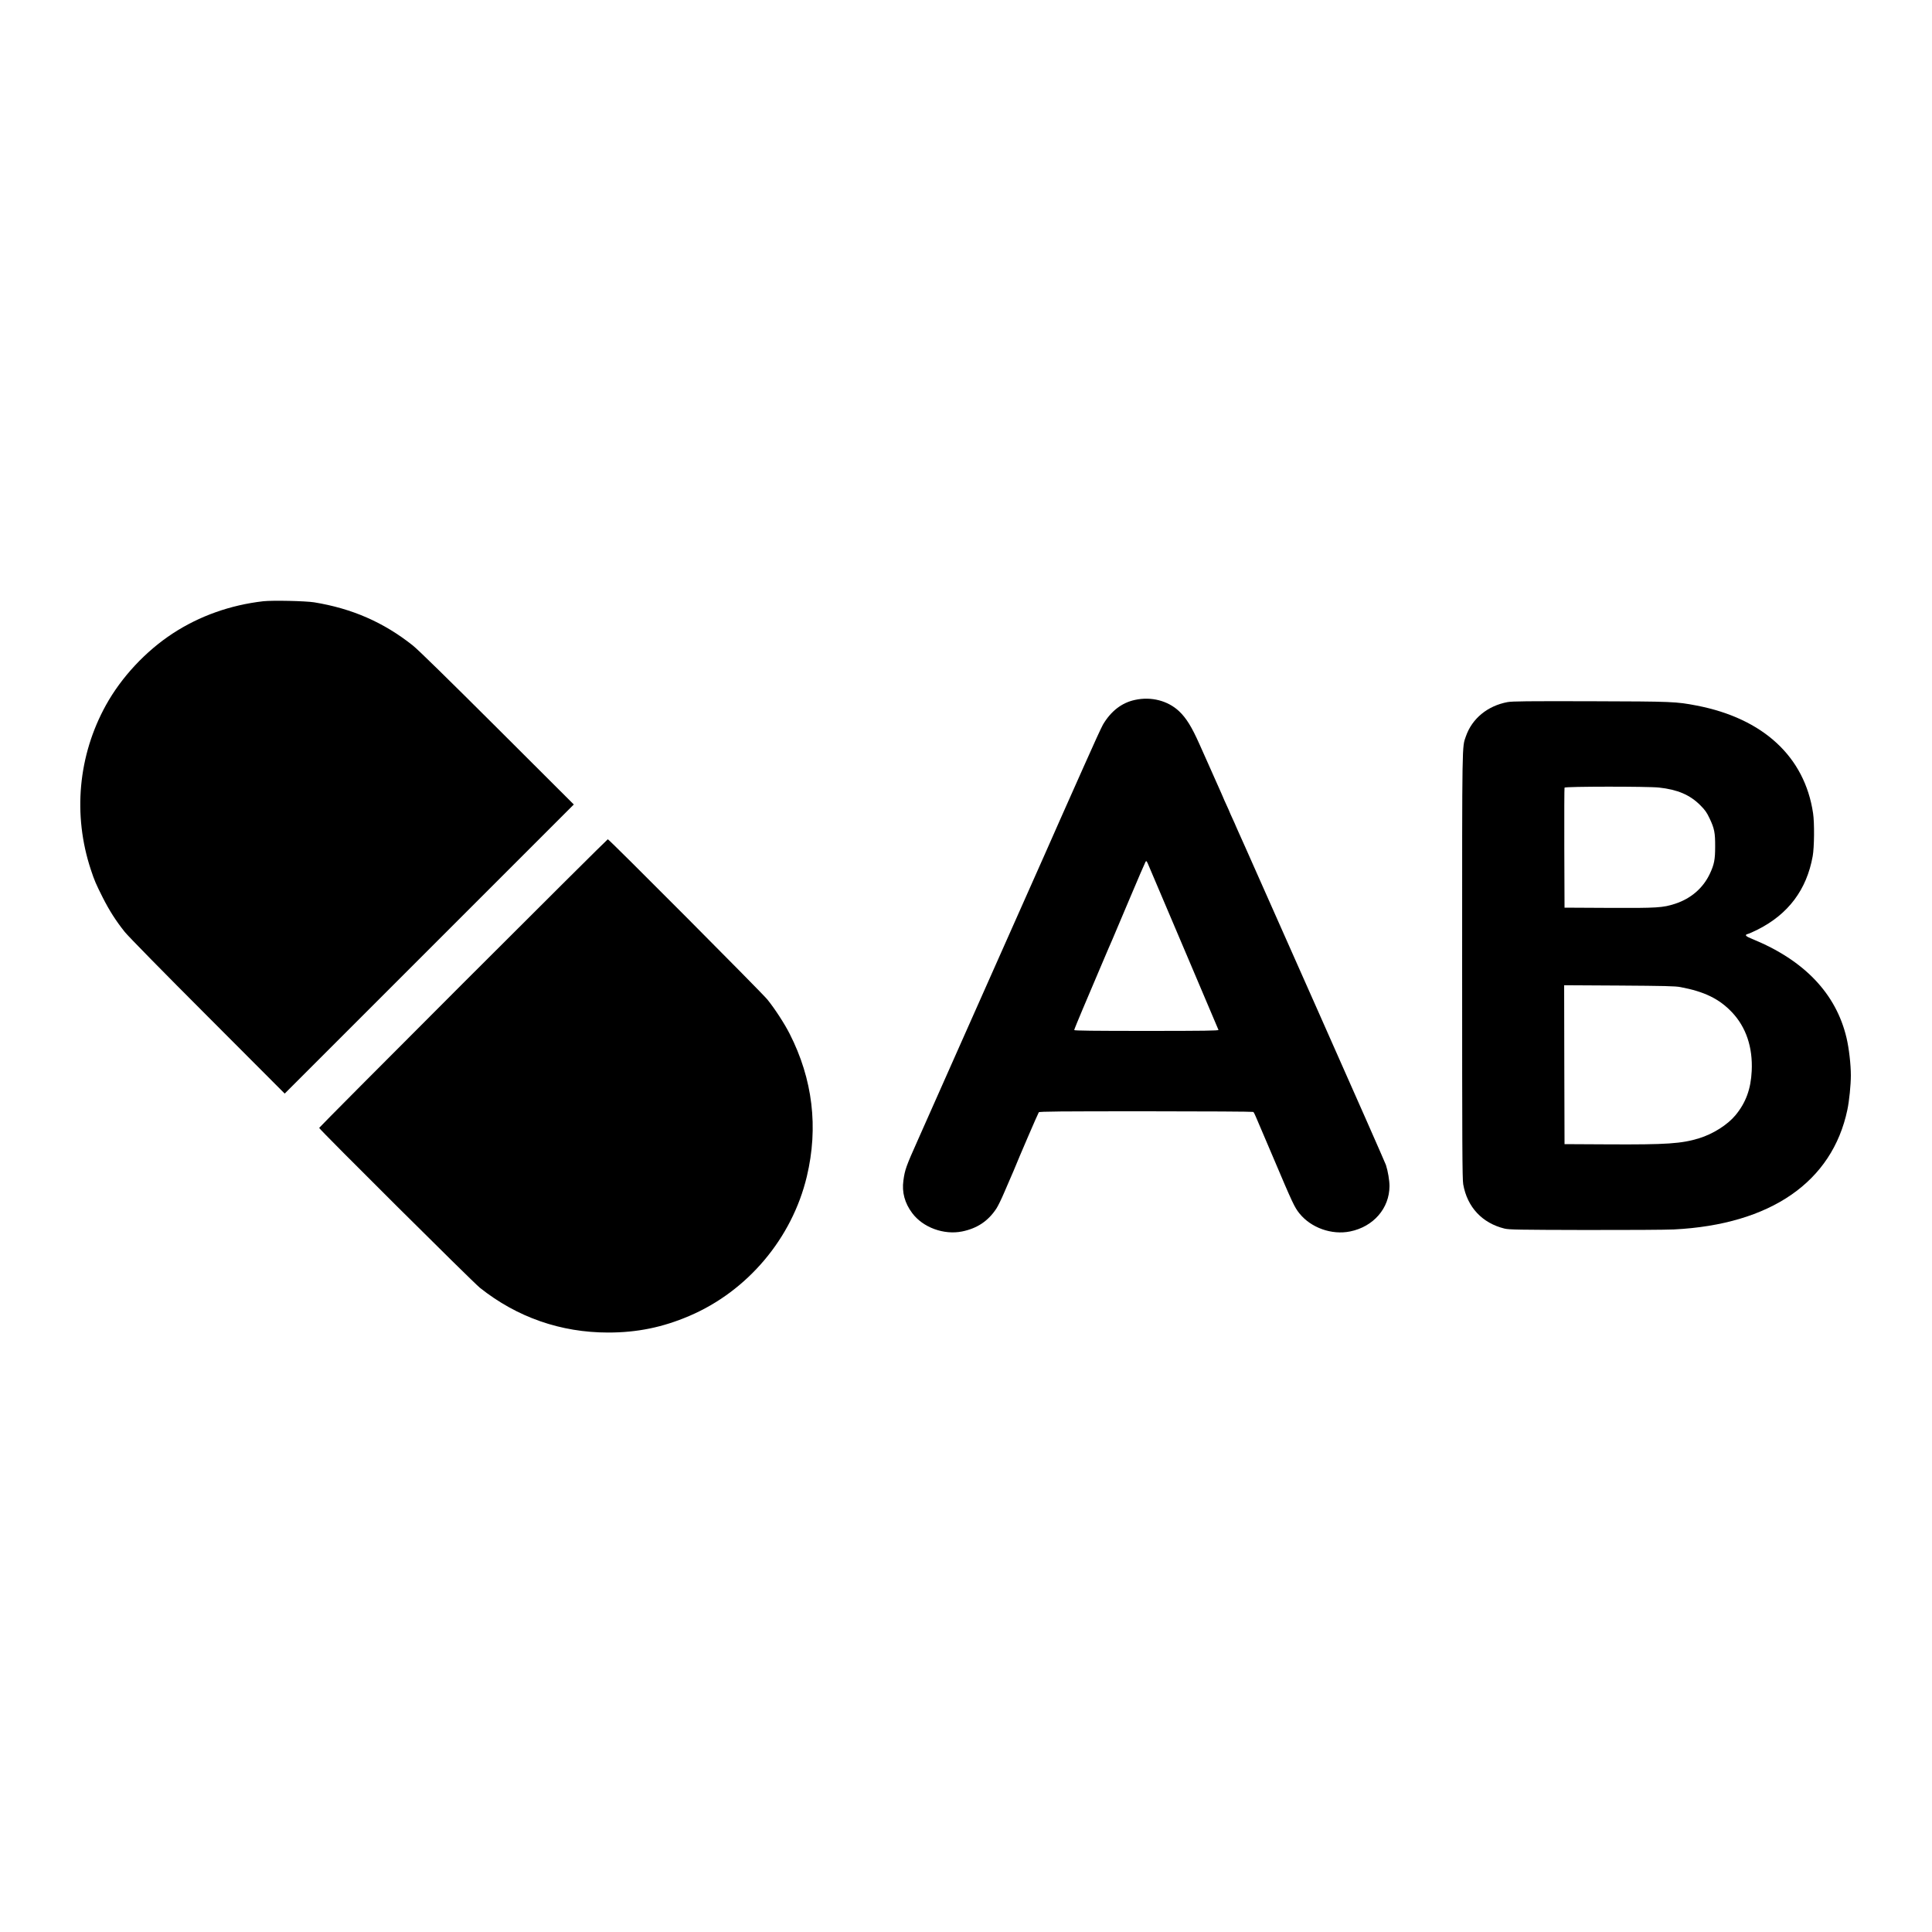
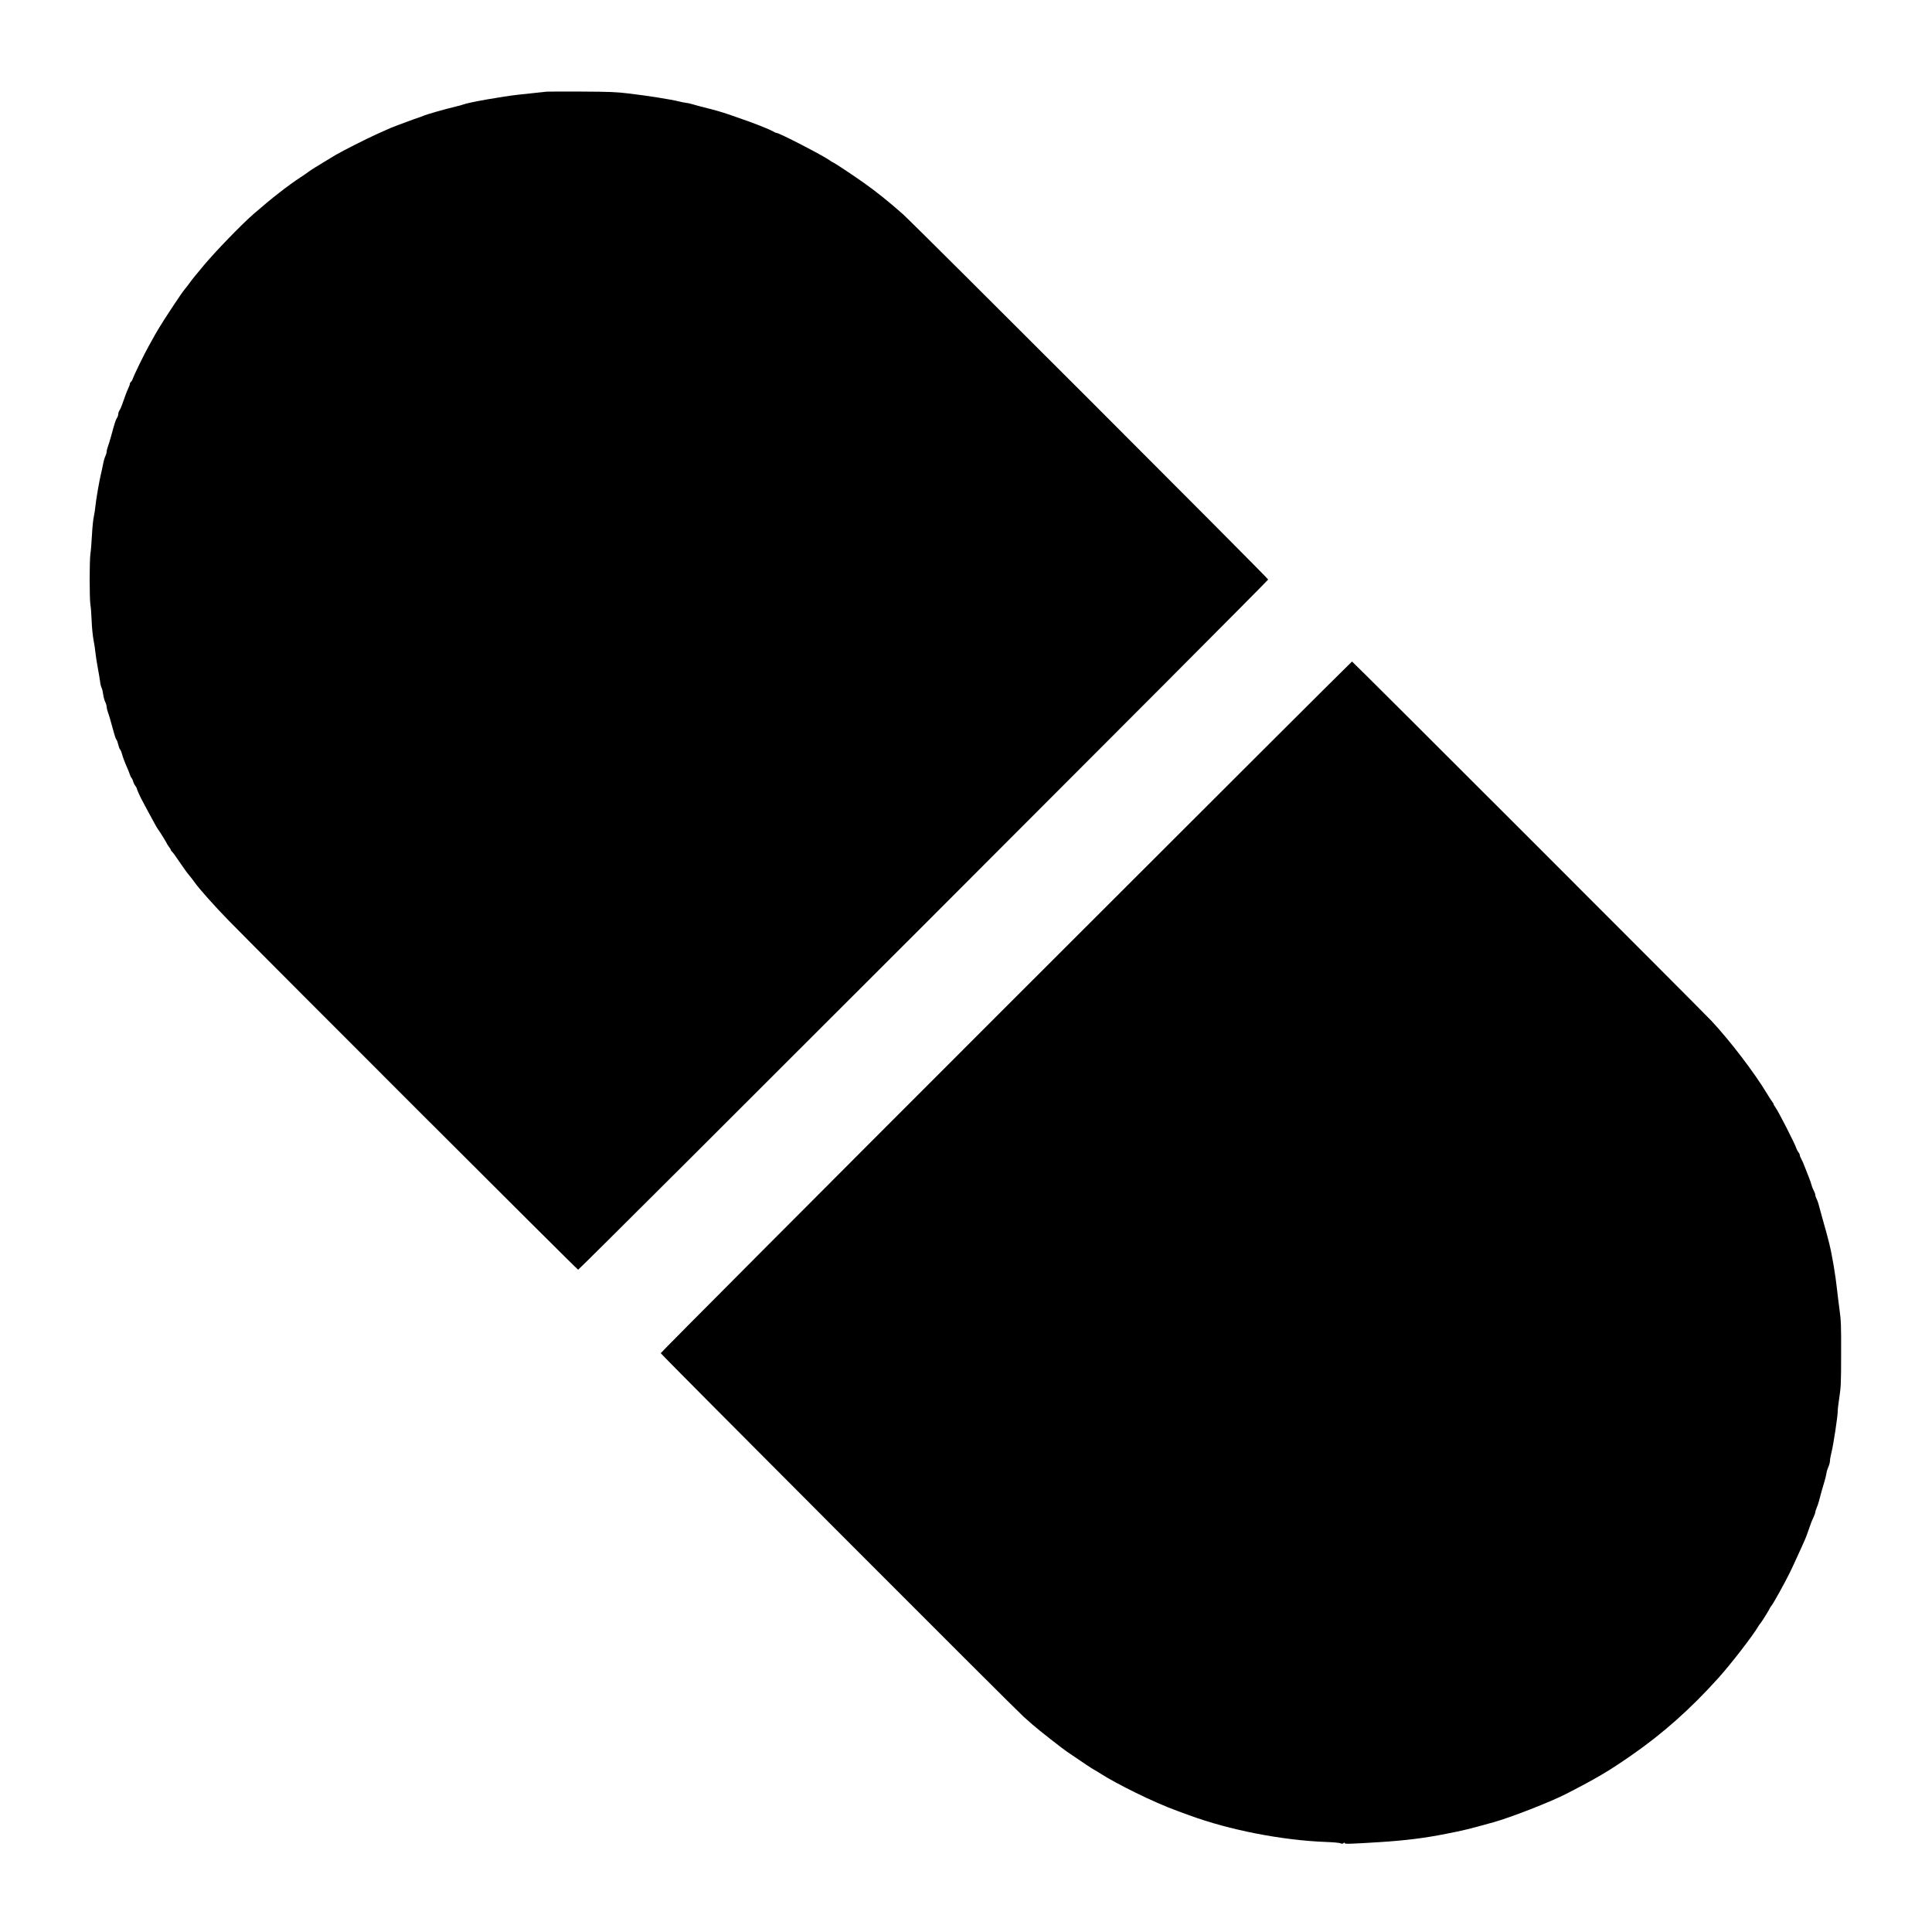
<svg xmlns="http://www.w3.org/2000/svg" version="1.0" width="2500pt" height="2500pt" viewBox="0 0 2500 2500" preserveAspectRatio="xMidYMid meet">
  <g transform="translate(0,2500) scale(0.1,-0.1)" fill="#000000" stroke="none">
-     <path d="M3407 17220 c-427 -49 -826 -191 -1172 -417 -351 -230 -664 -566 -864 -927 -360 -651 -431 -1420 -195 -2131 47 -142 64 -181 154 -360 85 -168 172 -304 285 -445 44 -55 498 -518 1073 -1093 l996 -998 1871 1871 1870 1870 -990 988 c-647 645 -1026 1017 -1095 1071 -377 299 -785 477 -1275 557 -117 18 -536 27 -658 14z" />
-     <path d="M14686 15943 c-170 -36 -311 -145 -414 -320 -17 -28 -128 -270 -247 -539 -120 -269 -227 -511 -240 -539 -12 -27 -48 -108 -80 -180 -31 -71 -65 -148 -75 -170 -10 -22 -62 -139 -115 -260 -54 -121 -108 -242 -120 -270 -13 -27 -112 -250 -220 -495 -109 -245 -207 -467 -220 -495 -12 -27 -255 -574 -540 -1215 -284 -641 -525 -1183 -535 -1205 -157 -351 -171 -391 -190 -531 -21 -151 17 -292 113 -420 138 -187 410 -287 647 -239 195 40 336 134 443 296 20 30 66 124 102 209 36 85 73 171 82 190 9 19 26 60 39 90 67 167 317 746 326 757 8 11 274 13 1387 13 757 0 1381 -4 1386 -8 15 -11 -4 33 257 -582 255 -602 278 -651 343 -732 150 -186 417 -281 655 -233 302 61 509 299 510 587 0 72 -20 193 -46 273 -9 27 -409 934 -889 2015 -480 1081 -899 2024 -930 2095 -32 72 -73 163 -91 203 -19 41 -34 75 -34 77 0 2 -18 43 -40 90 -22 47 -40 88 -40 90 0 2 -18 43 -40 90 -22 47 -40 88 -40 90 0 2 -13 32 -29 67 -16 35 -55 122 -86 193 -32 72 -68 153 -80 180 -13 28 -64 141 -113 253 -102 229 -172 341 -266 430 -146 136 -360 191 -570 145z m189 -2170 c18 -43 130 -307 250 -588 119 -280 234 -550 255 -600 21 -49 115 -272 210 -495 95 -223 174 -411 177 -417 4 -10 -186 -13 -931 -13 -682 0 -936 3 -936 11 0 6 50 129 111 273 61 143 167 394 236 556 69 162 135 318 148 345 12 28 111 262 220 520 109 259 203 476 208 483 13 17 15 15 52 -75z" />
-     <path d="M19508 15915 c-258 -48 -459 -212 -539 -442 -51 -146 -49 -14 -49 -2968 0 -2322 2 -2762 14 -2830 52 -295 245 -502 535 -573 58 -14 178 -16 1041 -18 536 -1 1054 2 1150 7 1250 63 2049 614 2245 1549 24 113 45 322 45 445 0 140 -24 350 -56 485 -135 573 -548 1006 -1221 1280 -87 35 -102 53 -55 65 15 3 71 29 126 56 397 200 634 516 712 949 21 115 24 433 5 557 -108 730 -645 1227 -1506 1393 -267 51 -302 53 -1370 56 -830 2 -1013 0 -1077 -11z m1960 -1106 c239 -26 399 -94 533 -228 63 -63 84 -93 121 -171 62 -130 73 -186 72 -365 0 -167 -12 -230 -68 -350 -87 -186 -245 -323 -451 -390 -158 -51 -228 -56 -855 -53 l-575 3 -3 770 c-1 424 0 776 3 783 6 16 1076 17 1223 1z m277 -2582 c310 -58 502 -152 666 -325 183 -193 271 -454 256 -761 -11 -233 -76 -410 -210 -572 -103 -124 -289 -242 -470 -298 -228 -70 -421 -83 -1172 -79 l-570 3 -3 1028 -2 1028 712 -4 c582 -4 728 -7 793 -20z" />
-     <path d="M5992 12277 c-1024 -1024 -1862 -1867 -1862 -1872 0 -18 1992 -1999 2080 -2069 481 -382 1046 -579 1660 -579 375 0 704 67 1050 215 753 321 1329 1004 1520 1803 152 636 77 1261 -222 1848 -67 132 -191 323 -288 443 -69 86 -2048 2074 -2065 2074 -5 0 -848 -838 -1873 -1863z" />
+     <path d="M7075 23814 c-27 -3 -90 -9 -140 -15 -49 -5 -151 -16 -225 -24 -197 -21 -647 -100 -712 -126 -14 -6 -61 -19 -105 -29 -128 -30 -387 -104 -418 -120 -11 -5 -40 -16 -65 -24 -25 -8 -76 -26 -115 -41 -38 -14 -99 -37 -135 -50 -64 -23 -125 -48 -205 -85 -22 -10 -65 -29 -95 -43 -124 -56 -422 -207 -515 -261 -57 -34 -135 -81 -175 -106 -25 -16 -65 -41 -90 -55 -24 -14 -63 -40 -85 -56 -22 -17 -67 -48 -100 -69 -167 -109 -387 -281 -615 -480 -155 -135 -491 -482 -644 -665 -87 -104 -166 -201 -174 -215 -9 -14 -35 -47 -57 -75 -38 -45 -74 -98 -145 -205 -14 -21 -43 -64 -64 -97 -90 -135 -183 -287 -228 -373 -10 -19 -31 -57 -47 -85 -48 -83 -192 -378 -205 -422 -4 -11 -13 -27 -21 -33 -8 -7 -15 -19 -15 -28 0 -9 -9 -34 -20 -56 -18 -39 -39 -92 -81 -214 -10 -29 -25 -62 -34 -74 -8 -13 -15 -34 -15 -48 0 -14 -8 -36 -17 -49 -16 -23 -28 -60 -77 -241 -13 -47 -31 -105 -40 -129 -9 -24 -16 -54 -16 -68 0 -13 -8 -38 -17 -56 -9 -18 -22 -63 -29 -102 -7 -38 -20 -97 -28 -130 -20 -81 -64 -333 -72 -420 -3 -38 -13 -97 -20 -130 -8 -33 -19 -139 -24 -236 -5 -97 -14 -208 -20 -245 -13 -90 -13 -582 0 -659 6 -33 13 -127 16 -210 3 -82 14 -193 24 -245 10 -52 22 -126 25 -165 4 -38 17 -126 30 -195 13 -69 26 -149 30 -179 3 -30 12 -66 19 -80 8 -14 17 -53 21 -86 4 -33 16 -77 26 -97 10 -20 19 -50 19 -65 1 -15 8 -46 16 -68 14 -37 39 -121 82 -281 9 -34 22 -68 29 -76 7 -7 17 -36 23 -63 6 -27 17 -57 25 -65 8 -8 18 -33 23 -55 10 -40 39 -116 72 -190 10 -22 23 -55 29 -74 6 -19 17 -42 25 -50 7 -9 16 -29 20 -45 4 -16 16 -41 27 -54 10 -14 19 -29 19 -35 0 -11 54 -130 71 -157 5 -8 18 -33 29 -55 11 -22 33 -62 48 -90 15 -27 47 -86 71 -130 23 -44 48 -87 55 -95 18 -22 116 -180 116 -187 0 -3 11 -21 25 -39 14 -18 25 -37 25 -42 0 -5 7 -16 16 -23 9 -7 37 -44 62 -82 26 -38 56 -82 67 -97 11 -15 29 -40 39 -56 11 -16 38 -51 61 -79 23 -27 52 -66 65 -85 54 -78 276 -326 447 -500 604 -615 4502 -4510 4514 -4510 19 0 8929 8912 8929 8931 0 17 -4585 4603 -4730 4731 -178 157 -341 288 -499 400 -121 86 -379 258 -398 265 -10 3 -31 16 -48 29 -83 60 -651 354 -686 354 -8 0 -29 9 -47 20 -42 26 -262 113 -422 167 -25 8 -67 23 -95 33 -76 28 -203 67 -270 84 -165 42 -195 49 -254 67 -35 10 -74 19 -86 19 -12 0 -55 9 -96 19 -94 24 -409 74 -649 102 -158 19 -244 22 -595 24 -225 1 -432 1 -460 -1z" />
+     <path d="M13017 11972 c-2457 -2457 -4467 -4474 -4467 -4482 0 -14 4582 -4604 4695 -4704 28 -24 82 -72 120 -106 73 -64 376 -302 442 -347 239 -163 319 -216 350 -233 21 -11 58 -34 83 -50 100 -64 259 -151 450 -245 181 -90 402 -187 550 -240 36 -13 103 -38 150 -55 519 -191 1202 -324 1770 -345 91 -3 175 -11 187 -17 17 -8 26 -8 38 2 11 9 15 9 15 1 0 -14 53 -13 453 12 330 21 582 52 862 108 225 44 279 57 610 149 224 62 741 264 945 369 401 207 548 294 836 494 411 285 768 602 1127 1001 166 184 449 550 523 677 6 10 17 27 26 36 19 23 118 182 118 190 0 3 11 20 24 37 31 41 168 288 236 426 30 61 43 90 107 230 14 30 35 78 48 105 40 86 57 128 80 195 39 113 47 134 71 185 13 28 24 58 24 67 0 10 9 37 19 60 10 24 23 61 28 83 14 57 51 190 73 260 10 33 21 79 24 101 3 23 15 61 26 85 11 24 20 59 20 78 0 18 9 68 20 110 24 95 80 463 80 528 0 26 10 111 22 188 19 126 22 180 22 555 1 372 -1 431 -21 575 -12 88 -26 205 -32 260 -20 188 -65 453 -102 600 -6 22 -17 67 -26 100 -8 33 -21 80 -29 105 -8 25 -25 88 -39 140 -42 161 -53 197 -69 228 -9 17 -16 39 -16 49 0 10 -9 37 -21 58 -12 22 -25 56 -29 75 -5 19 -19 62 -33 95 -13 33 -37 94 -53 135 -15 41 -36 89 -46 105 -10 17 -18 37 -18 46 0 9 -8 27 -19 40 -10 13 -22 35 -26 49 -20 64 -239 491 -276 539 -11 13 -19 28 -19 34 0 6 -7 18 -15 27 -8 8 -40 58 -71 110 -165 274 -479 684 -718 940 -151 160 -4641 4650 -4651 4650 -5 0 -2020 -2010 -4478 -4468z" />
  </g>
</svg>
